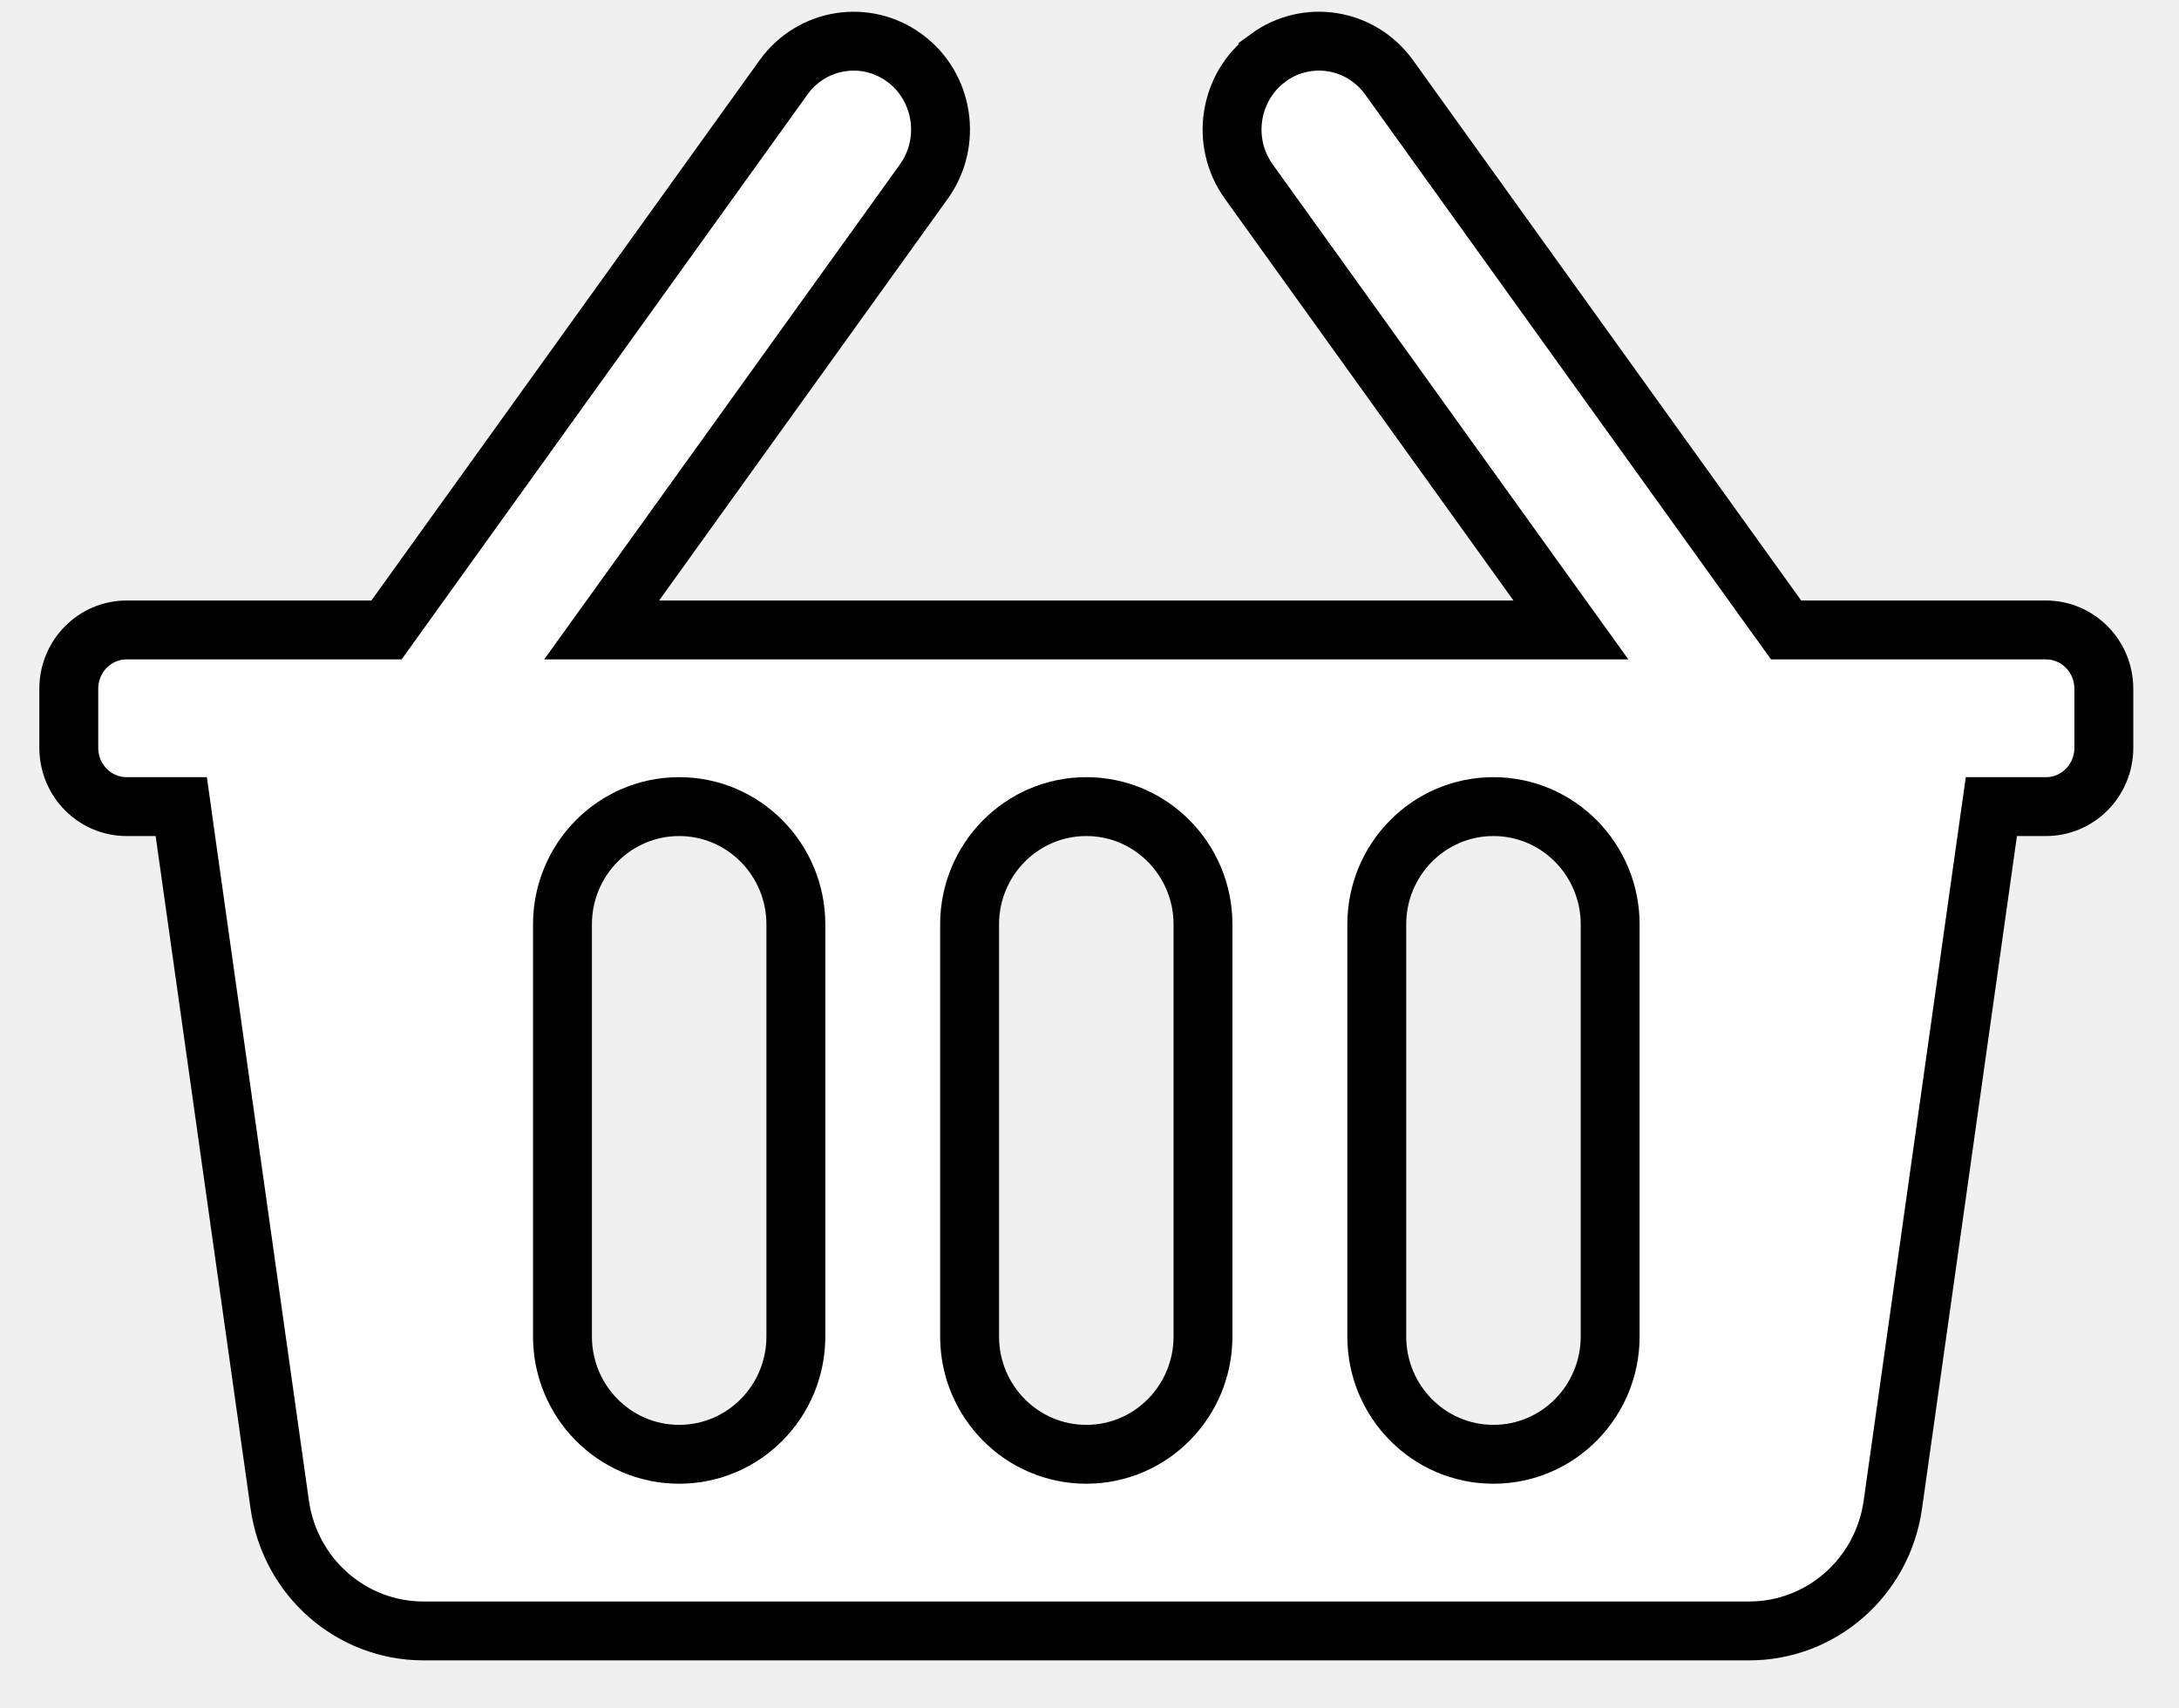
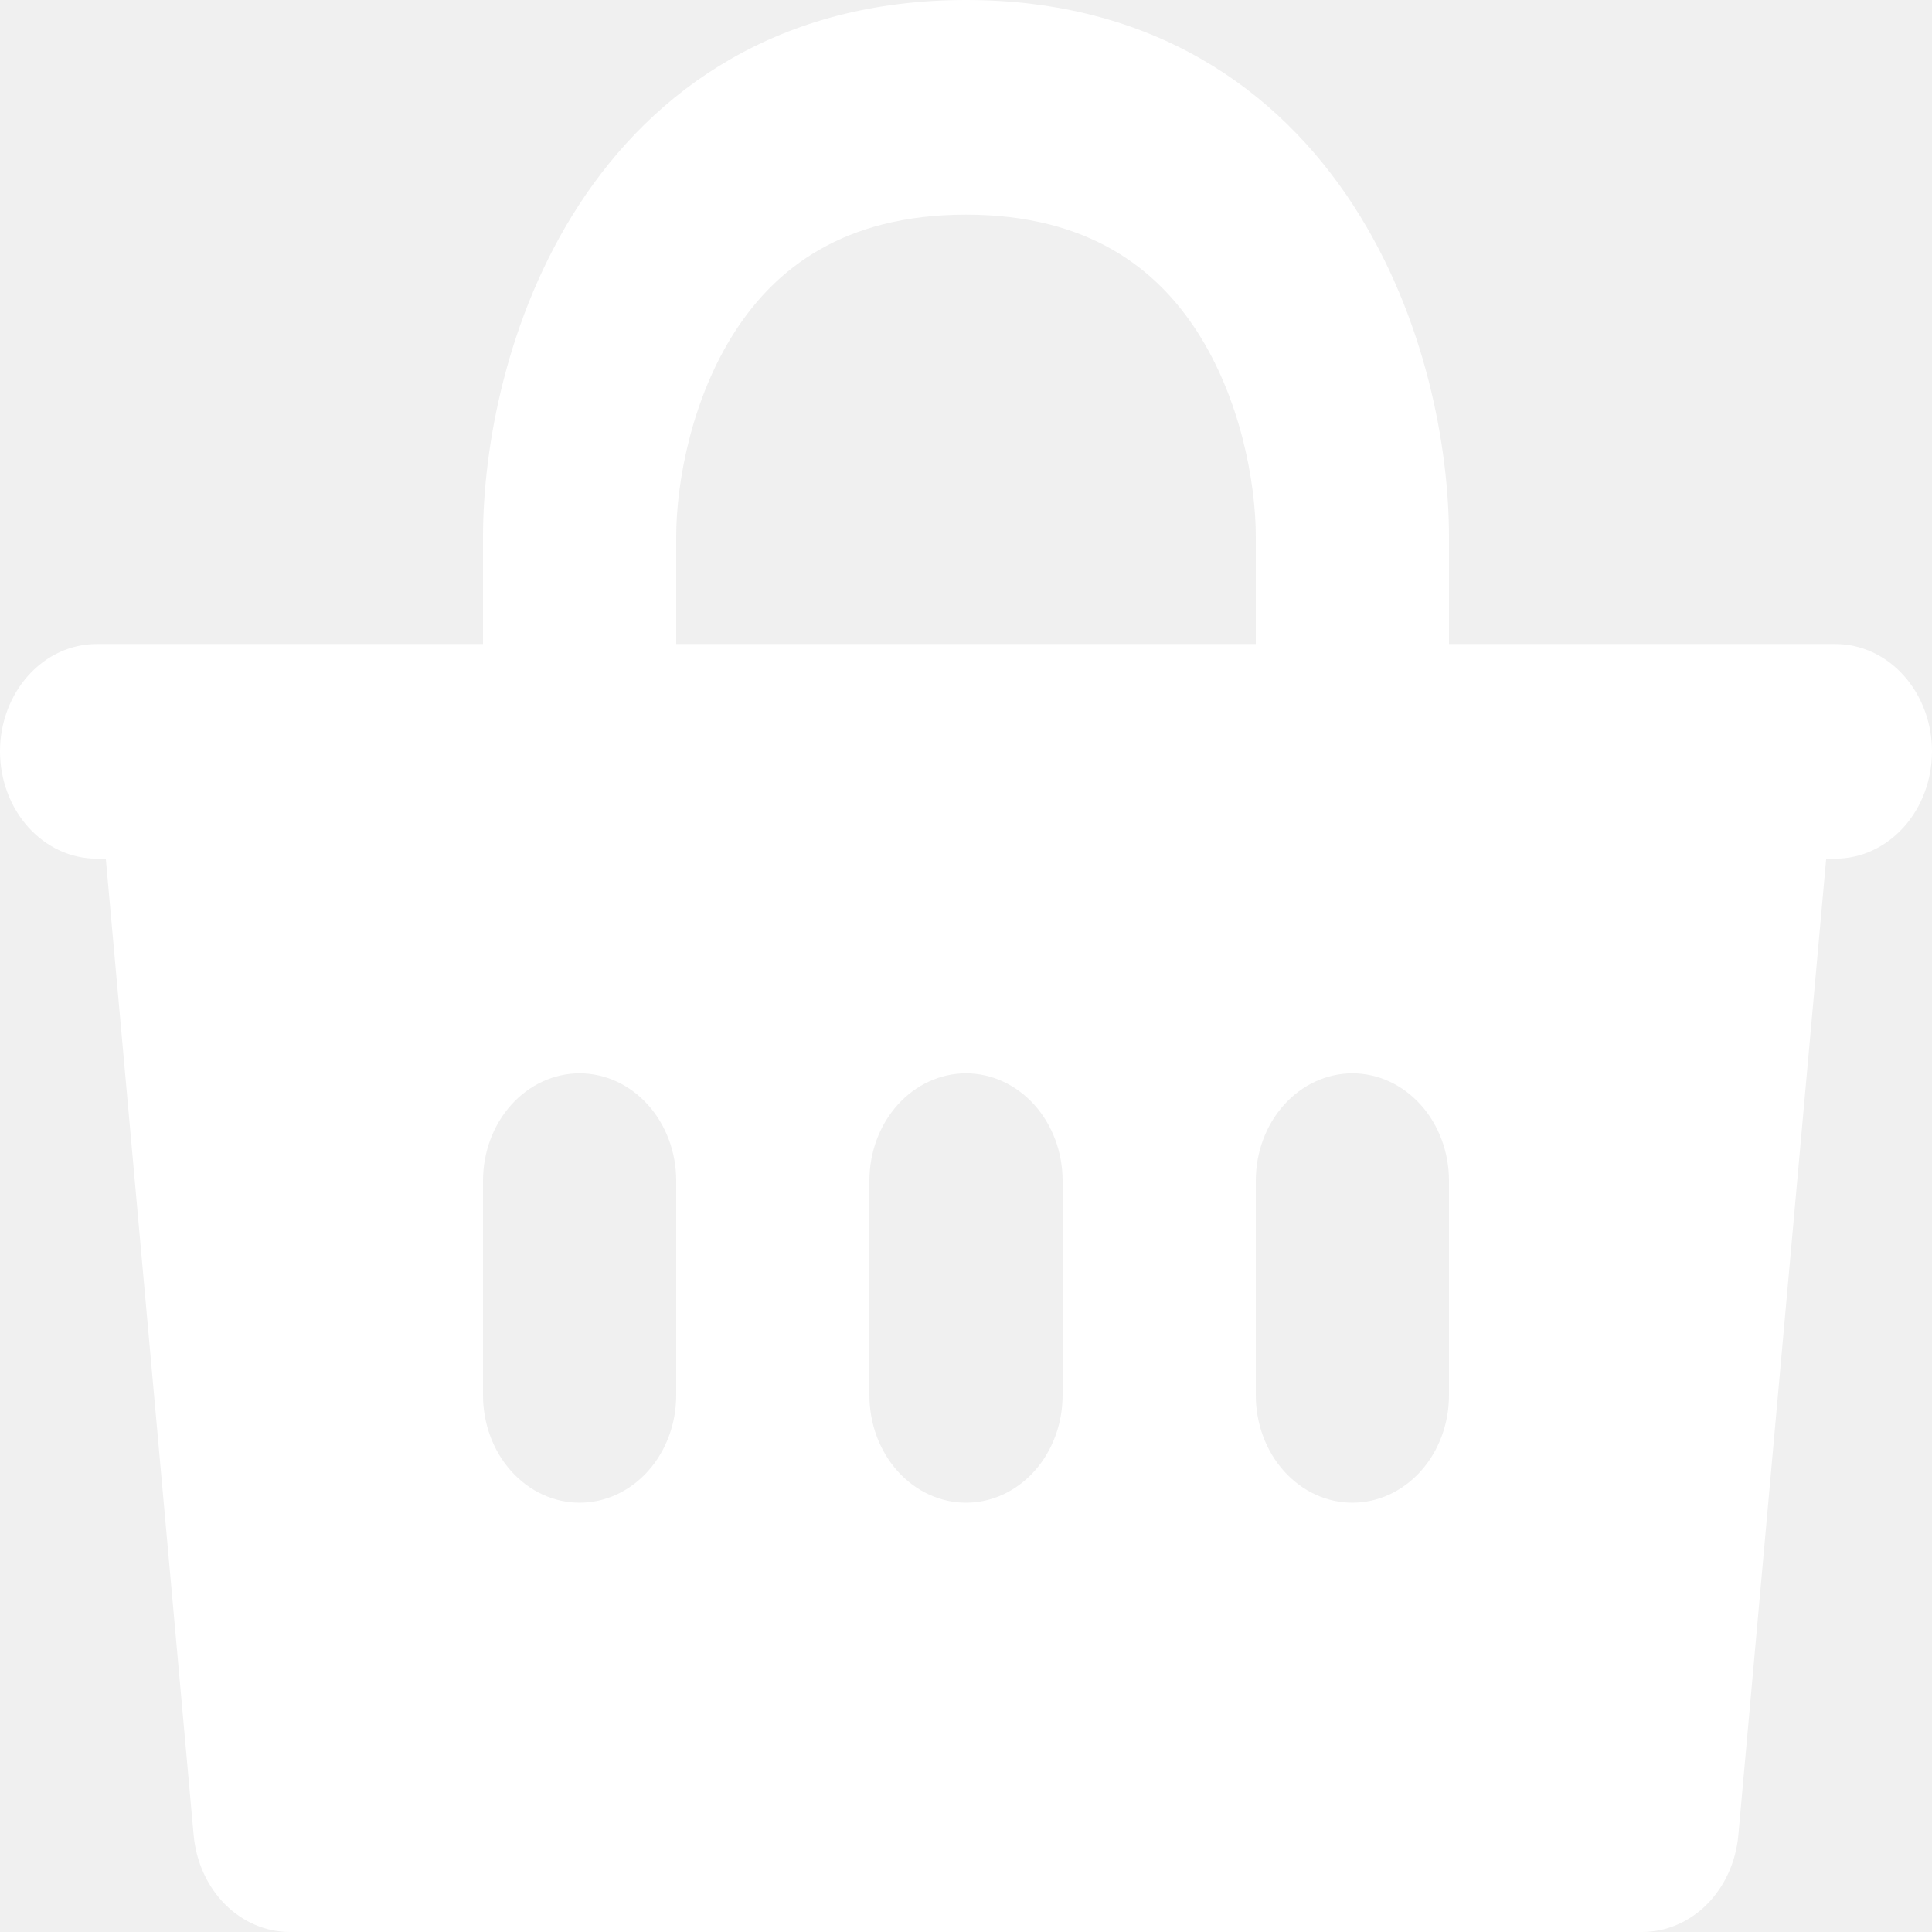
- <svg xmlns="http://www.w3.org/2000/svg" width="37" height="29" viewBox="0 0 37 29" fill="none">
-   <path d="M34.248 13.699H33.814L33.753 14.13L32.141 25.554C31.967 26.79 30.924 27.699 29.703 27.699H7.188C5.968 27.699 4.925 26.79 4.75 25.554C4.75 25.554 4.75 25.554 4.75 25.554L3.138 14.13L3.078 13.699H2.643H2.149C1.613 13.699 1.168 13.258 1.168 12.699V11.699C1.168 11.141 1.613 10.699 2.149 10.699H6.306H6.563L6.712 10.491L13.304 1.315C13.784 0.646 14.704 0.501 15.361 0.985C16.021 1.471 16.169 2.412 15.687 3.084L10.785 9.908L10.216 10.699H11.191H25.7H26.675L26.106 9.908L21.205 3.084L21.205 3.084C20.722 2.412 20.871 1.471 21.531 0.985L21.531 0.984C22.188 0.501 23.108 0.646 23.588 1.315L30.179 10.491L30.329 10.699H30.585H34.742C35.278 10.699 35.724 11.141 35.724 11.699V12.699C35.724 13.258 35.278 13.699 34.742 13.699H34.248ZM20.427 22.699V15.699C20.427 14.601 19.546 13.699 18.446 13.699C17.346 13.699 16.464 14.601 16.464 15.699V22.699C16.464 23.798 17.346 24.699 18.446 24.699C19.546 24.699 20.427 23.798 20.427 22.699ZM27.341 22.699V15.699C27.341 14.601 26.459 13.699 25.359 13.699C24.259 13.699 23.378 14.601 23.378 15.699V22.699C23.378 23.798 24.259 24.699 25.359 24.699C26.459 24.699 27.341 23.798 27.341 22.699ZM13.514 22.699V15.699C13.514 14.601 12.632 13.699 11.532 13.699C10.432 13.699 9.551 14.601 9.551 15.699V22.699C9.551 23.798 10.432 24.699 11.532 24.699C12.632 24.699 13.514 23.798 13.514 22.699Z" fill="white" stroke="black" />
+ <svg xmlns="http://www.w3.org/2000/svg" width="29" height="29" viewBox="0 0 29 29" fill="none">
+   <path fill-rule="evenodd" clip-rule="evenodd" d="M11.037 4.969C10.382 5.979 10.15 7.24 10.15 8.056V9.667H18.85V8.056C18.85 7.239 18.618 5.979 17.964 4.969C17.362 4.041 16.347 3.222 14.5 3.222C12.653 3.222 11.638 4.041 11.037 4.969ZM21.75 9.667V8.056C21.75 6.723 21.402 4.762 20.317 3.087C19.178 1.329 17.293 0 14.5 0C11.707 0 9.822 1.329 8.683 3.087C7.598 4.762 7.25 6.723 7.25 8.056V9.667H1.45C1.065 9.667 0.697 9.836 0.425 10.139C0.153 10.441 0 10.851 0 11.278C0 11.705 0.153 12.115 0.425 12.417C0.697 12.719 1.065 12.889 1.45 12.889H1.588L2.907 27.55C2.943 27.947 3.111 28.316 3.377 28.584C3.644 28.852 3.991 29 4.35 29H24.65C25.009 29 25.356 28.852 25.623 28.584C25.889 28.316 26.057 27.947 26.093 27.55L27.412 12.889H27.55C27.935 12.889 28.303 12.719 28.575 12.417C28.847 12.115 29 11.705 29 11.278C29 10.851 28.847 10.441 28.575 10.139C28.303 9.836 27.935 9.667 27.55 9.667H21.75ZM10.15 17.722C10.15 17.295 9.997 16.885 9.725 16.583C9.453 16.281 9.085 16.111 8.7 16.111C8.315 16.111 7.947 16.281 7.675 16.583C7.403 16.885 7.25 17.295 7.25 17.722V20.944C7.25 21.372 7.403 21.782 7.675 22.084C7.947 22.386 8.315 22.556 8.7 22.556C9.085 22.556 9.453 22.386 9.725 22.084C9.997 21.782 10.15 21.372 10.15 20.944V17.722ZM15.95 17.722C15.95 17.295 15.797 16.885 15.525 16.583C15.253 16.281 14.885 16.111 14.5 16.111C14.115 16.111 13.747 16.281 13.475 16.583C13.203 16.885 13.05 17.295 13.05 17.722V20.944C13.05 21.372 13.203 21.782 13.475 22.084C13.747 22.386 14.115 22.556 14.5 22.556C14.885 22.556 15.253 22.386 15.525 22.084C15.797 21.782 15.95 21.372 15.95 20.944V17.722ZM21.75 17.722C21.75 17.295 21.597 16.885 21.325 16.583C21.053 16.281 20.685 16.111 20.3 16.111C19.915 16.111 19.547 16.281 19.275 16.583C19.003 16.885 18.85 17.295 18.85 17.722V20.944C18.85 21.372 19.003 21.782 19.275 22.084C19.547 22.386 19.915 22.556 20.3 22.556C20.685 22.556 21.053 22.386 21.325 22.084C21.597 21.782 21.75 21.372 21.75 20.944V17.722Z" fill="white" />
</svg>
